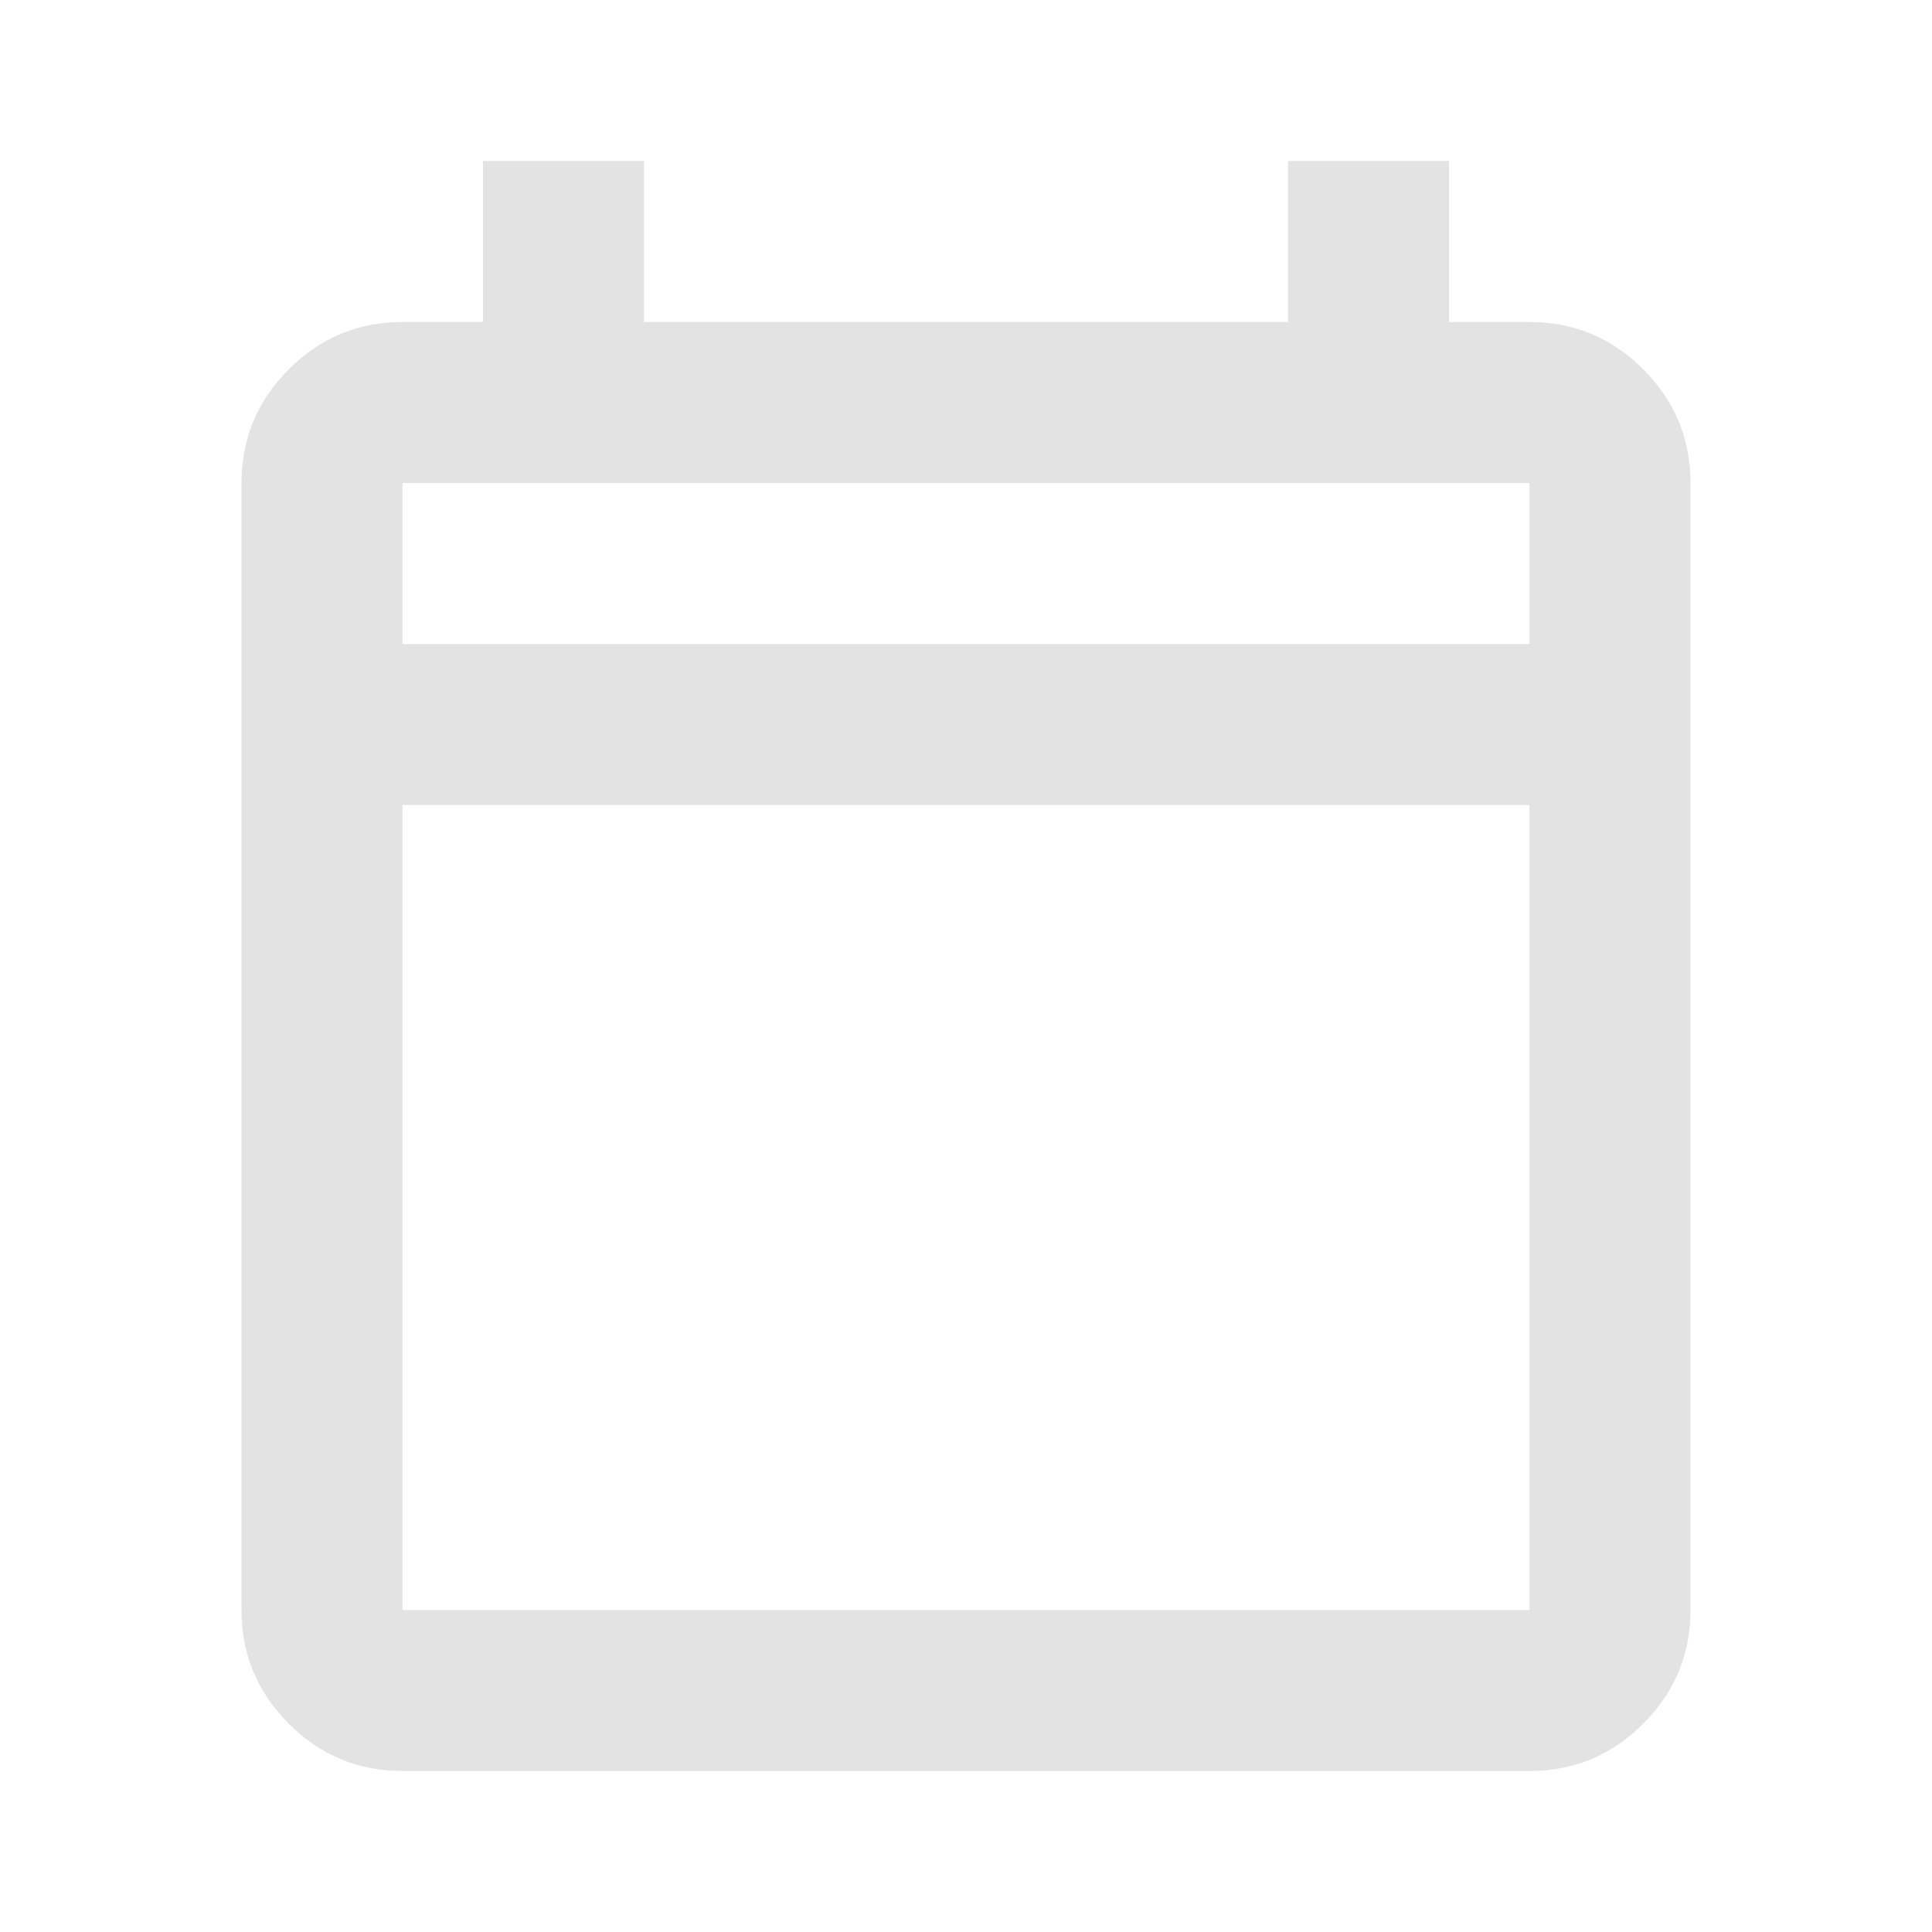
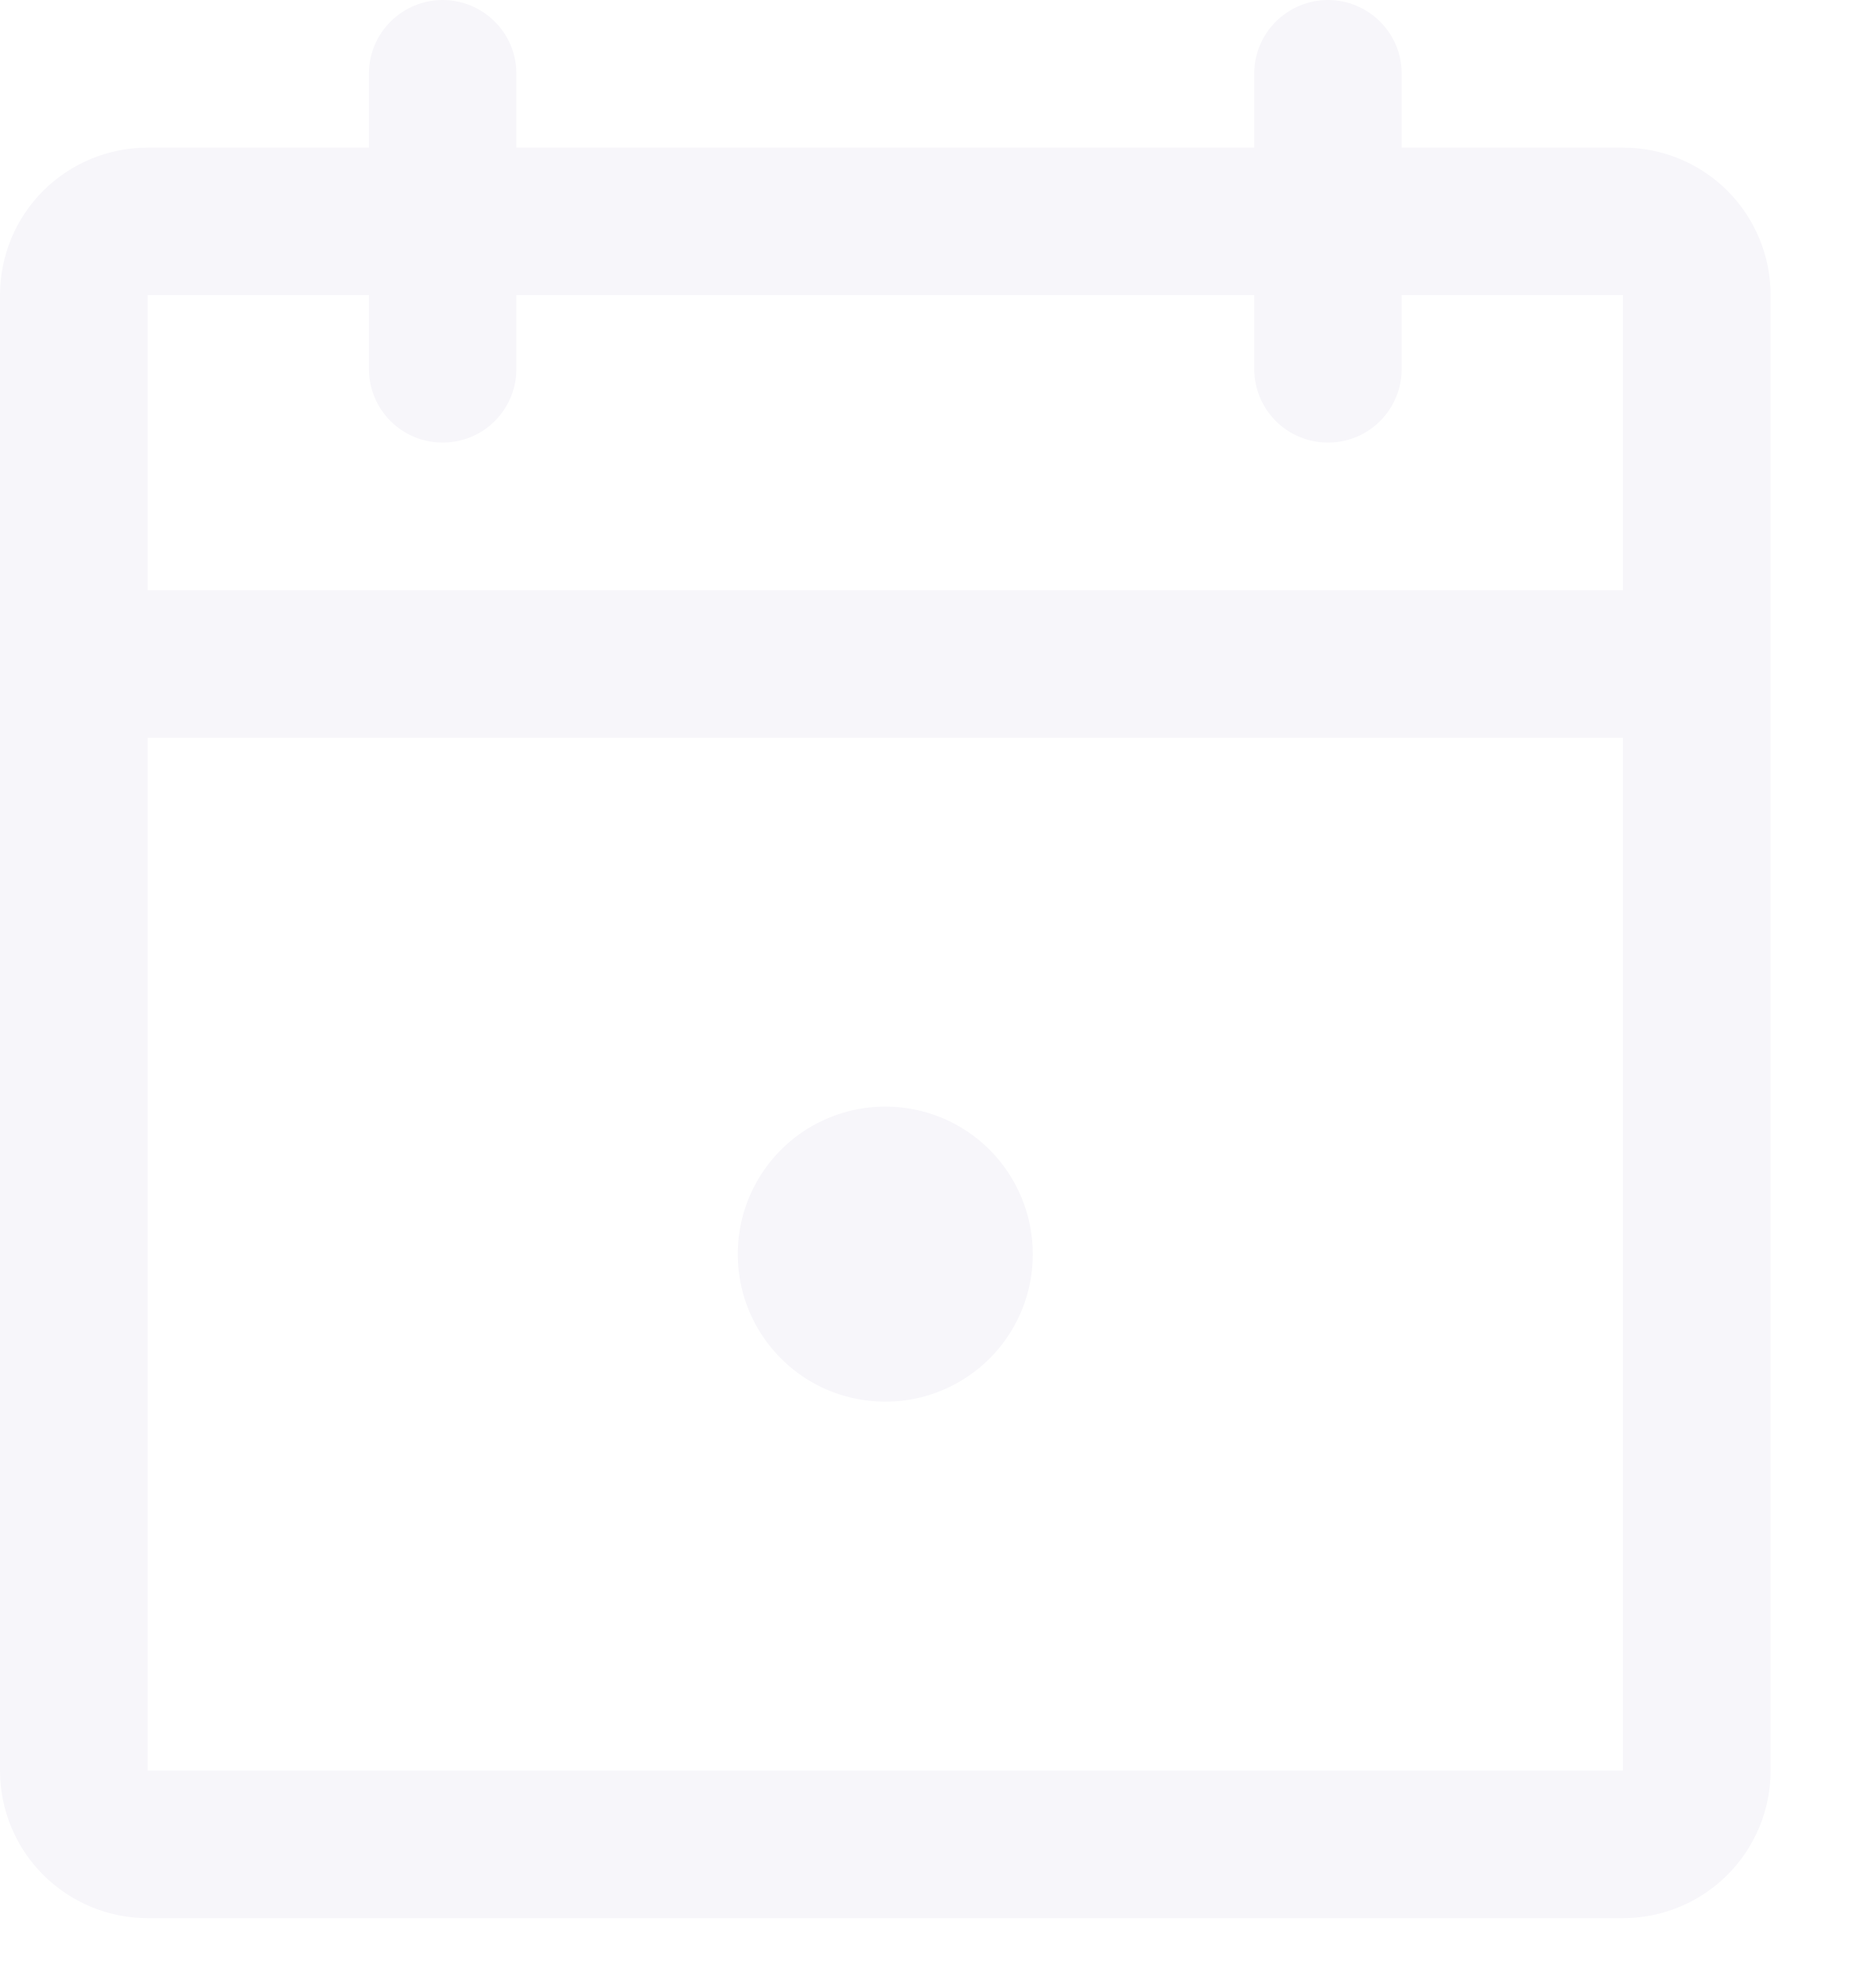
- <svg xmlns="http://www.w3.org/2000/svg" height="24px" viewBox="0 -960 960 960" width="24px" fill="#e3e3e3">
-   <path d="M200-80q-33 0-56.5-23.5T120-160v-560q0-33 23.5-56.5T200-800h40v-80h80v80h320v-80h80v80h40q33 0 56.5 23.5T840-720v560q0 33-23.5 56.5T760-80H200Zm0-80h560v-400H200v400Zm0-480h560v-80H200v80Zm0 0v-80 80Z" />
+ <svg xmlns="http://www.w3.org/2000/svg" width="15" height="16" viewBox="0 0 15 16" fill="none">
+   <path d="M13.062 1.188H11.281V0.594C11.281 0.436 11.219 0.285 11.107 0.174C10.996 0.063 10.845 0 10.688 0C10.53 0 10.379 0.063 10.268 0.174C10.156 0.285 10.094 0.436 10.094 0.594V1.188H4.156V0.594C4.156 0.436 4.094 0.285 3.982 0.174C3.871 0.063 3.72 0 3.562 0C3.405 0 3.254 0.063 3.143 0.174C3.031 0.285 2.969 0.436 2.969 0.594V1.188H1.188C0.873 1.188 0.571 1.313 0.348 1.535C0.125 1.758 0 2.06 0 2.375V14.25C0 14.565 0.125 14.867 0.348 15.09C0.571 15.312 0.873 15.438 1.188 15.438H13.062C13.377 15.438 13.68 15.312 13.902 15.09C14.125 14.867 14.25 14.565 14.25 14.25V2.375C14.25 2.06 14.125 1.758 13.902 1.535C13.68 1.313 13.377 1.188 13.062 1.188ZM2.969 2.375V2.969C2.969 3.126 3.031 3.277 3.143 3.389C3.254 3.5 3.405 3.562 3.562 3.562C3.72 3.562 3.871 3.5 3.982 3.389C4.094 3.277 4.156 3.126 4.156 2.969V2.375H10.094V2.969C10.094 3.126 10.156 3.277 10.268 3.389C10.379 3.5 10.53 3.562 10.688 3.562C10.845 3.562 10.996 3.5 11.107 3.389C11.219 3.277 11.281 3.126 11.281 2.969V2.375H13.062V4.75H1.188V2.375H2.969ZM13.062 14.25H1.188V5.938H13.062V14.25ZM8.312 10.094C8.312 10.329 8.243 10.558 8.112 10.754C7.982 10.949 7.796 11.101 7.579 11.191C7.362 11.281 7.124 11.304 6.893 11.258C6.663 11.213 6.451 11.1 6.285 10.933C6.119 10.767 6.006 10.556 5.96 10.325C5.915 10.095 5.938 9.856 6.028 9.639C6.118 9.422 6.27 9.237 6.465 9.106C6.661 8.976 6.89 8.906 7.125 8.906C7.44 8.906 7.742 9.031 7.965 9.254C8.187 9.477 8.312 9.779 8.312 10.094Z" fill="#F7F6FA" />
</svg>
